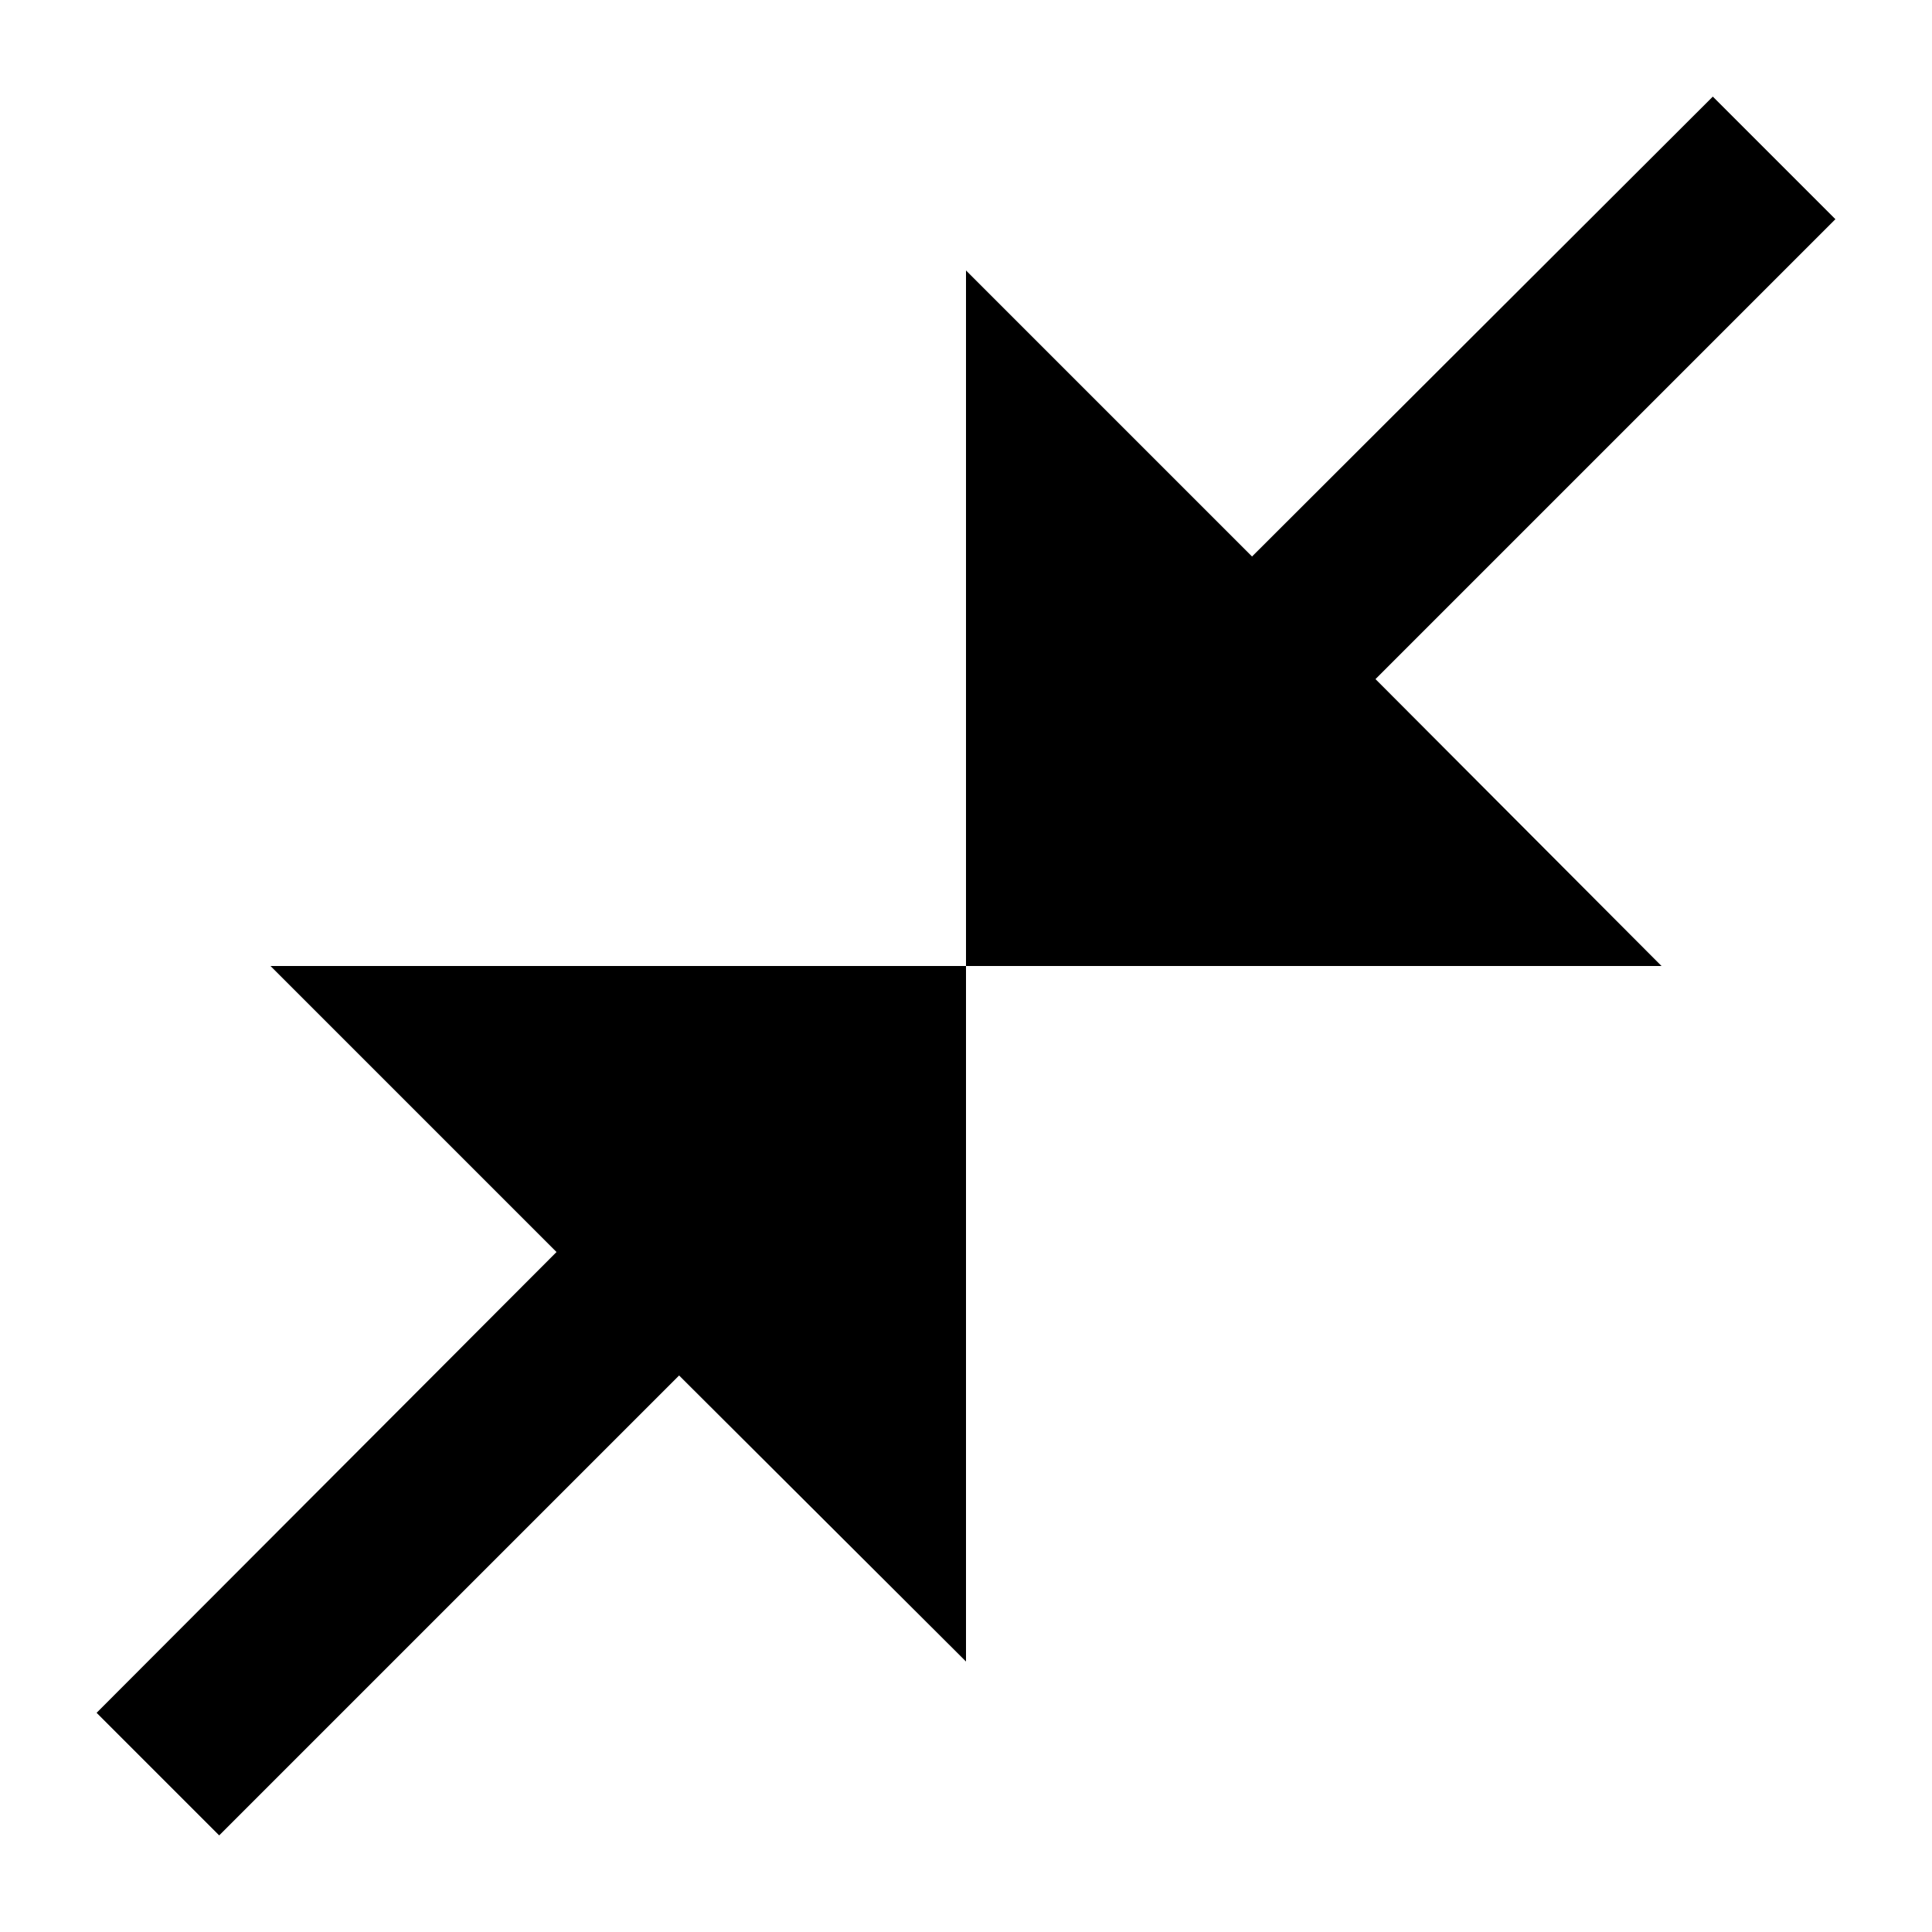
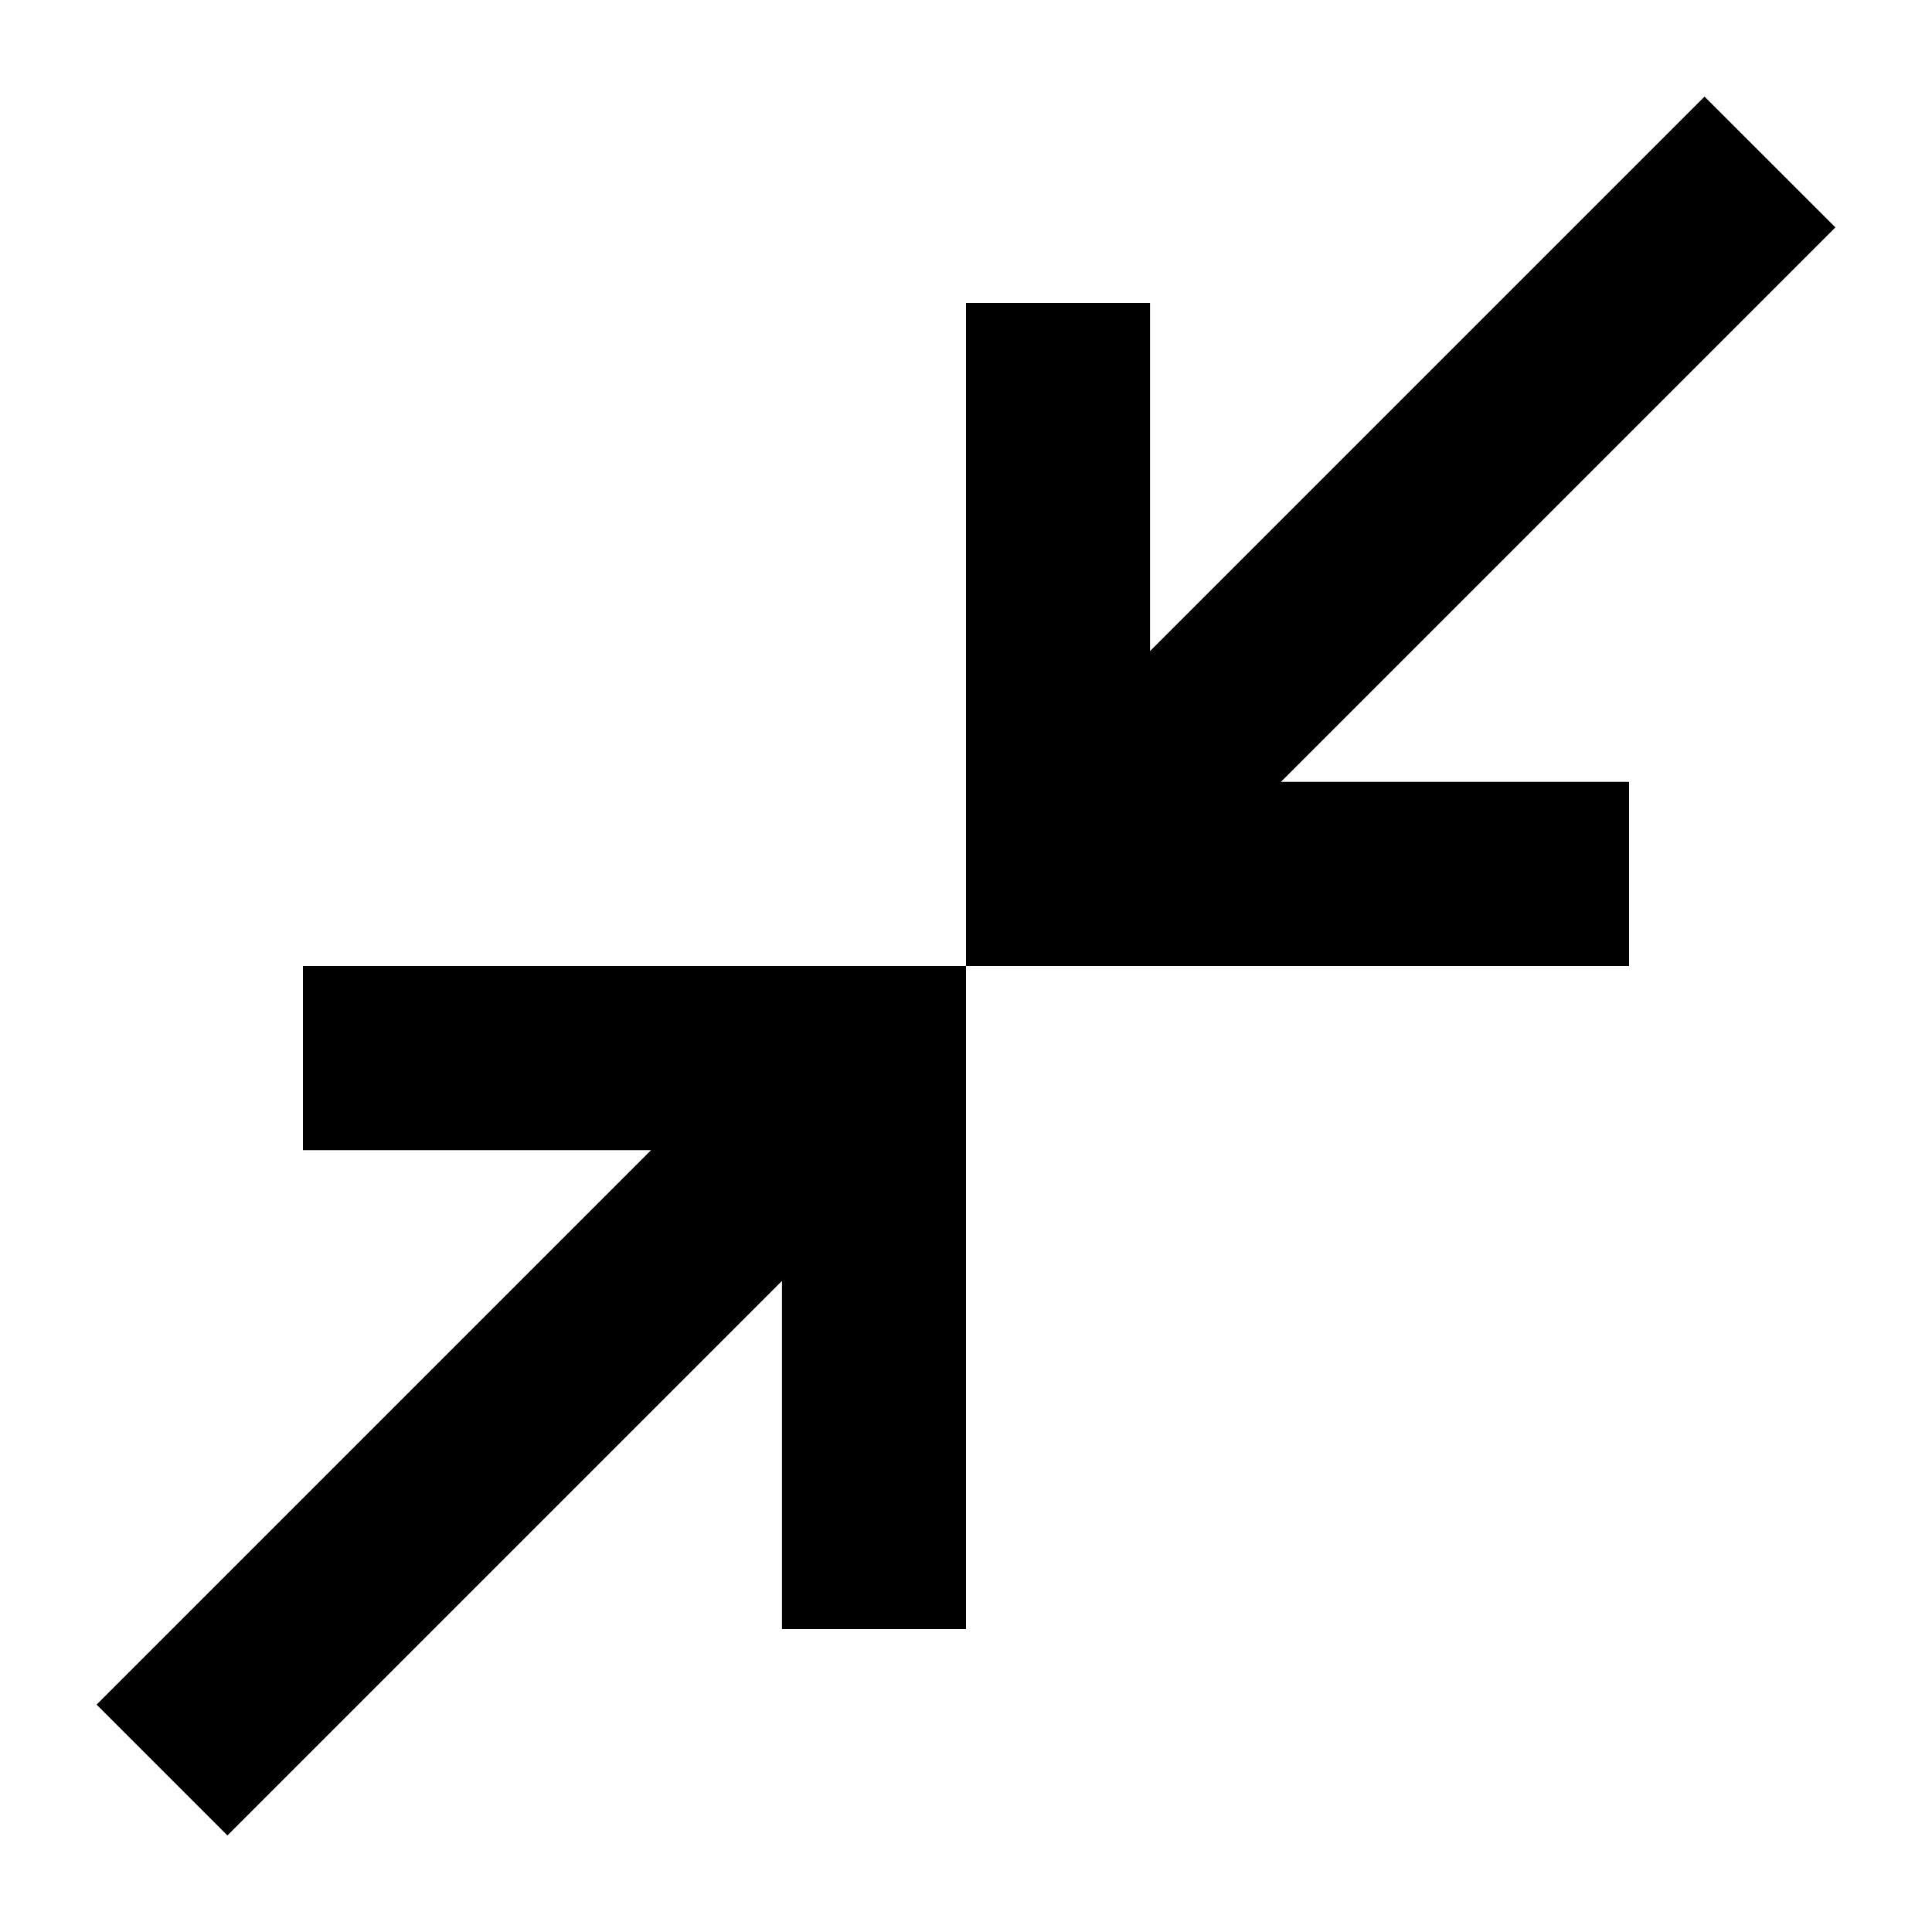
<svg xmlns="http://www.w3.org/2000/svg" width="20" height="20" viewBox="0 0 20 20" fill="none">
-   <path d="M19 2.269L14.239 7.03L17.2 10H10V2.8L12.961 5.761L17.731 1L19 2.269ZM2.269 19L7.03 14.239L10 17.2V10H2.8L5.761 12.961L1 17.731L2.269 19Z" fill="#000000" />
+   <path d="M2.354 19 1 17.646l5.74-5.74H3.136V10H10v6.864H8.095V13.26L2.355 19ZM10 10V3.136h1.905V6.74L17.645 1 19 2.354l-5.74 5.74h3.604V10H10Z" fill="#000000" />
</svg>
